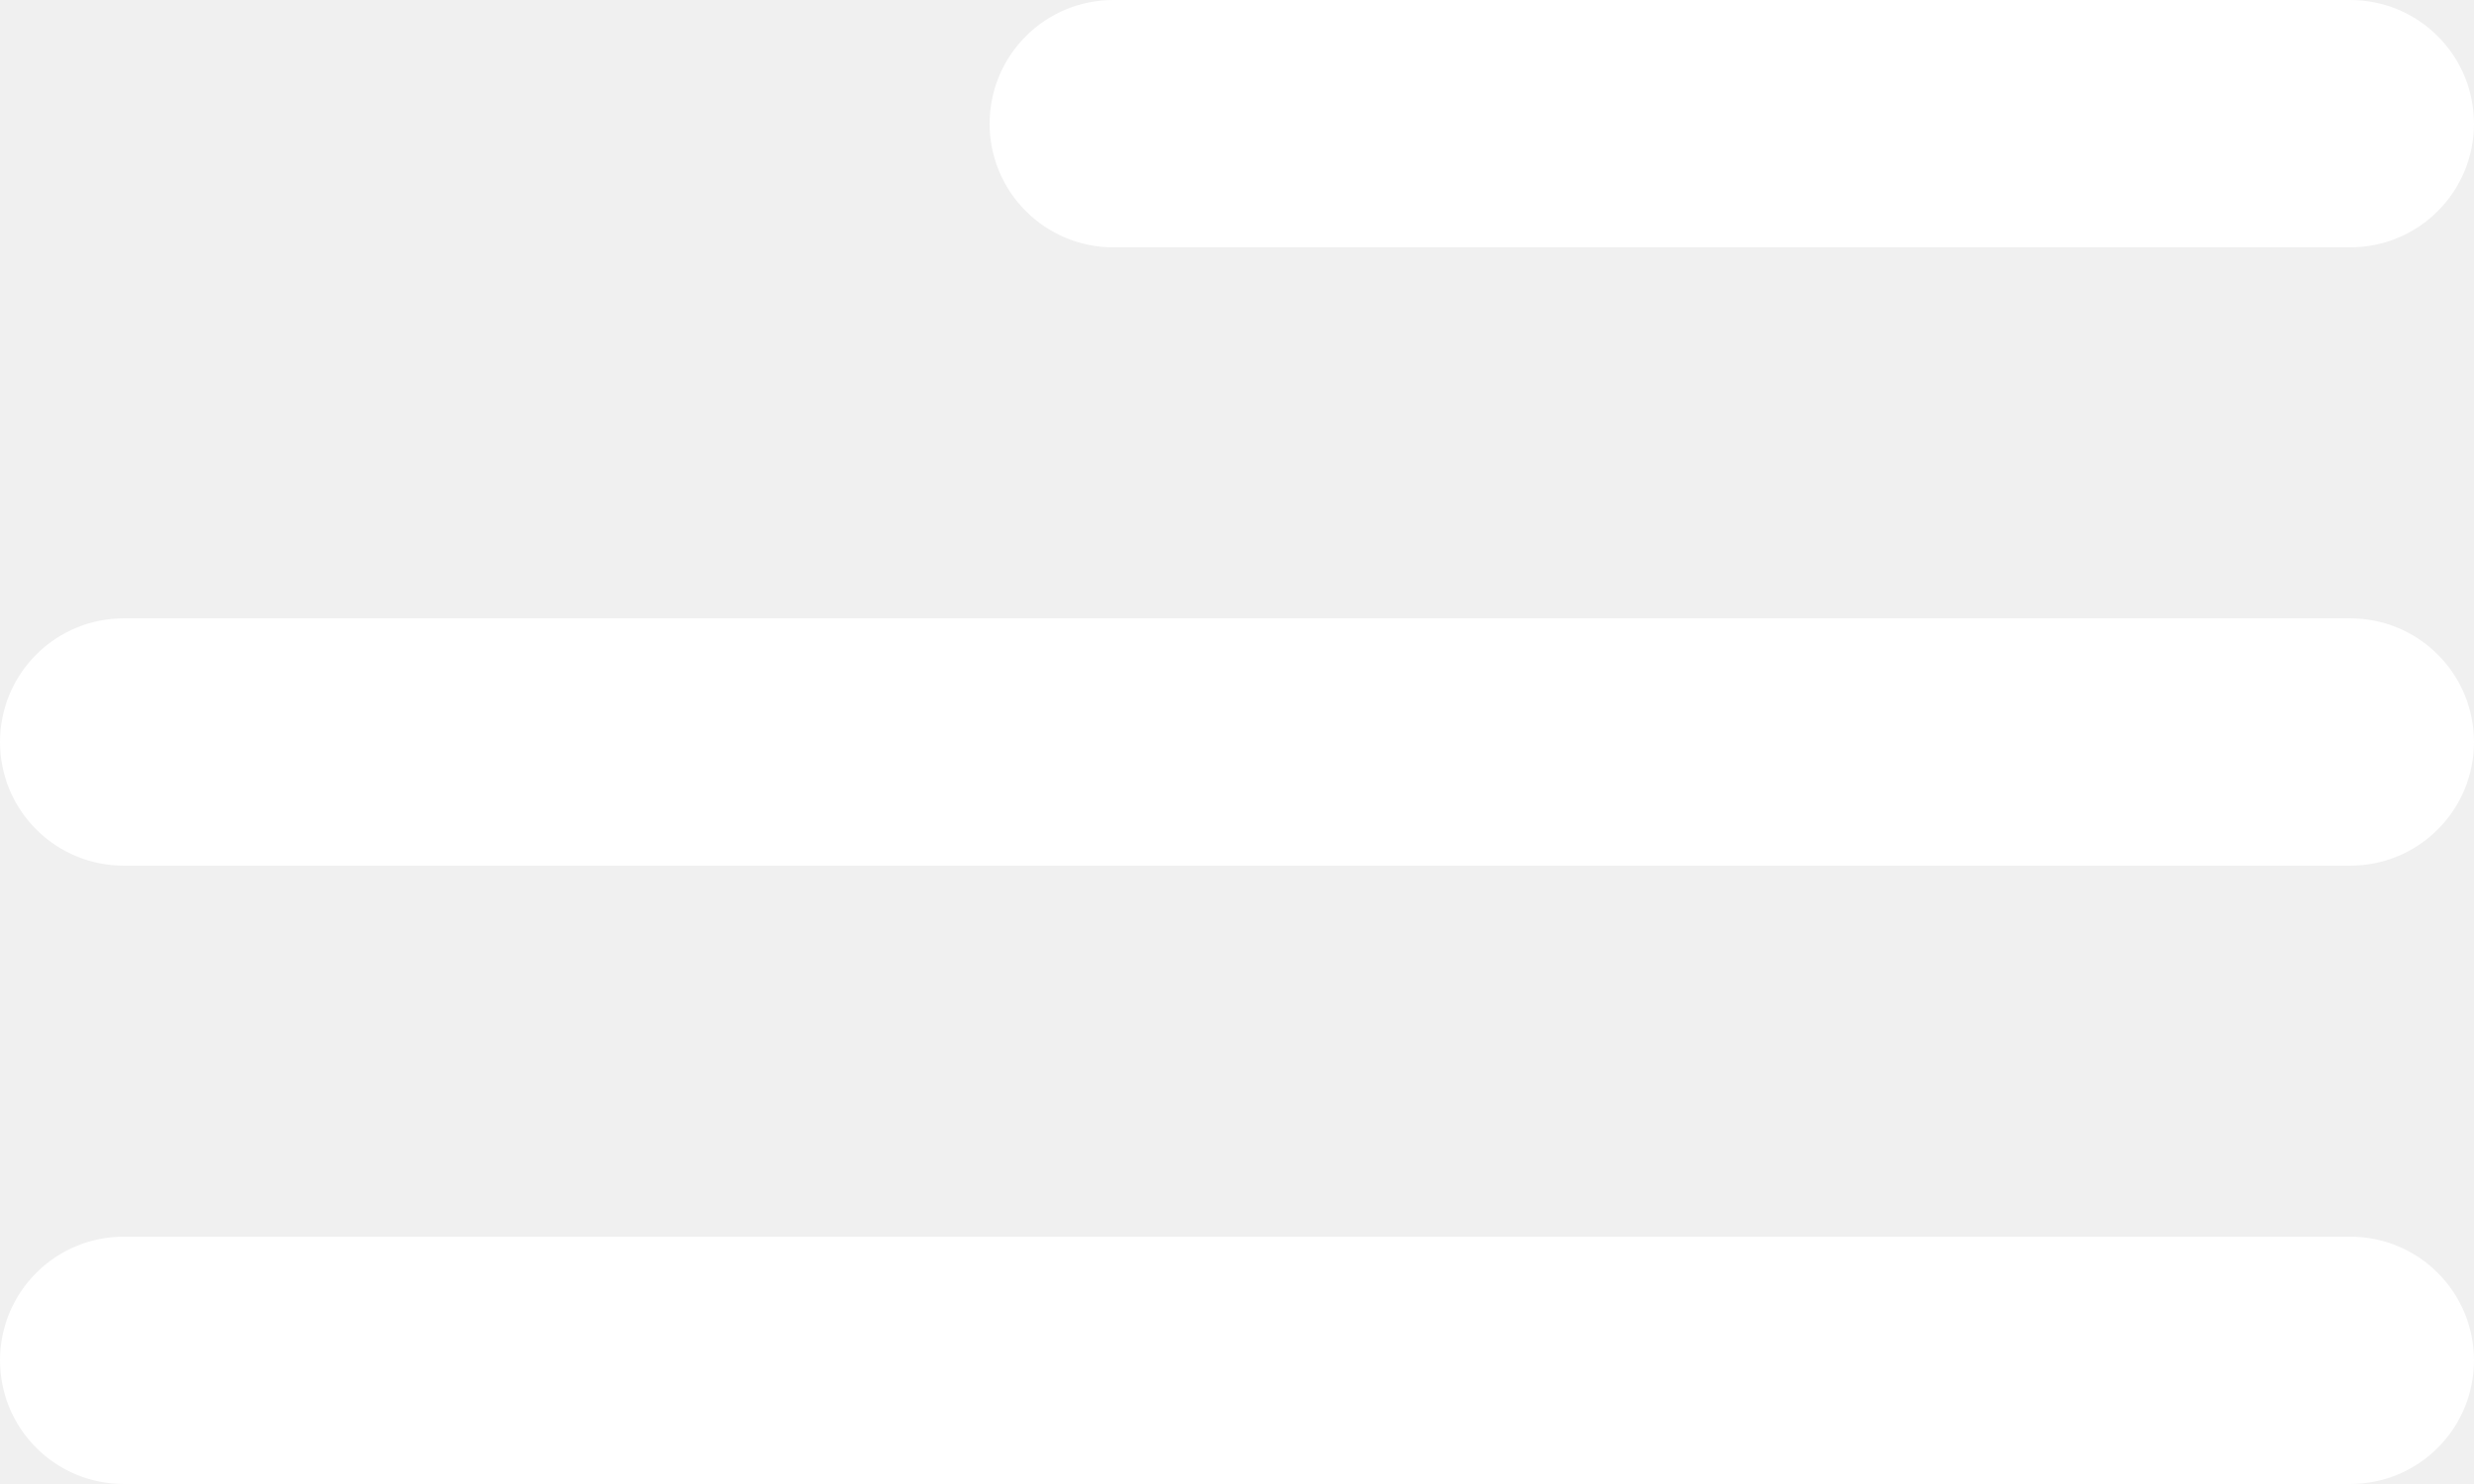
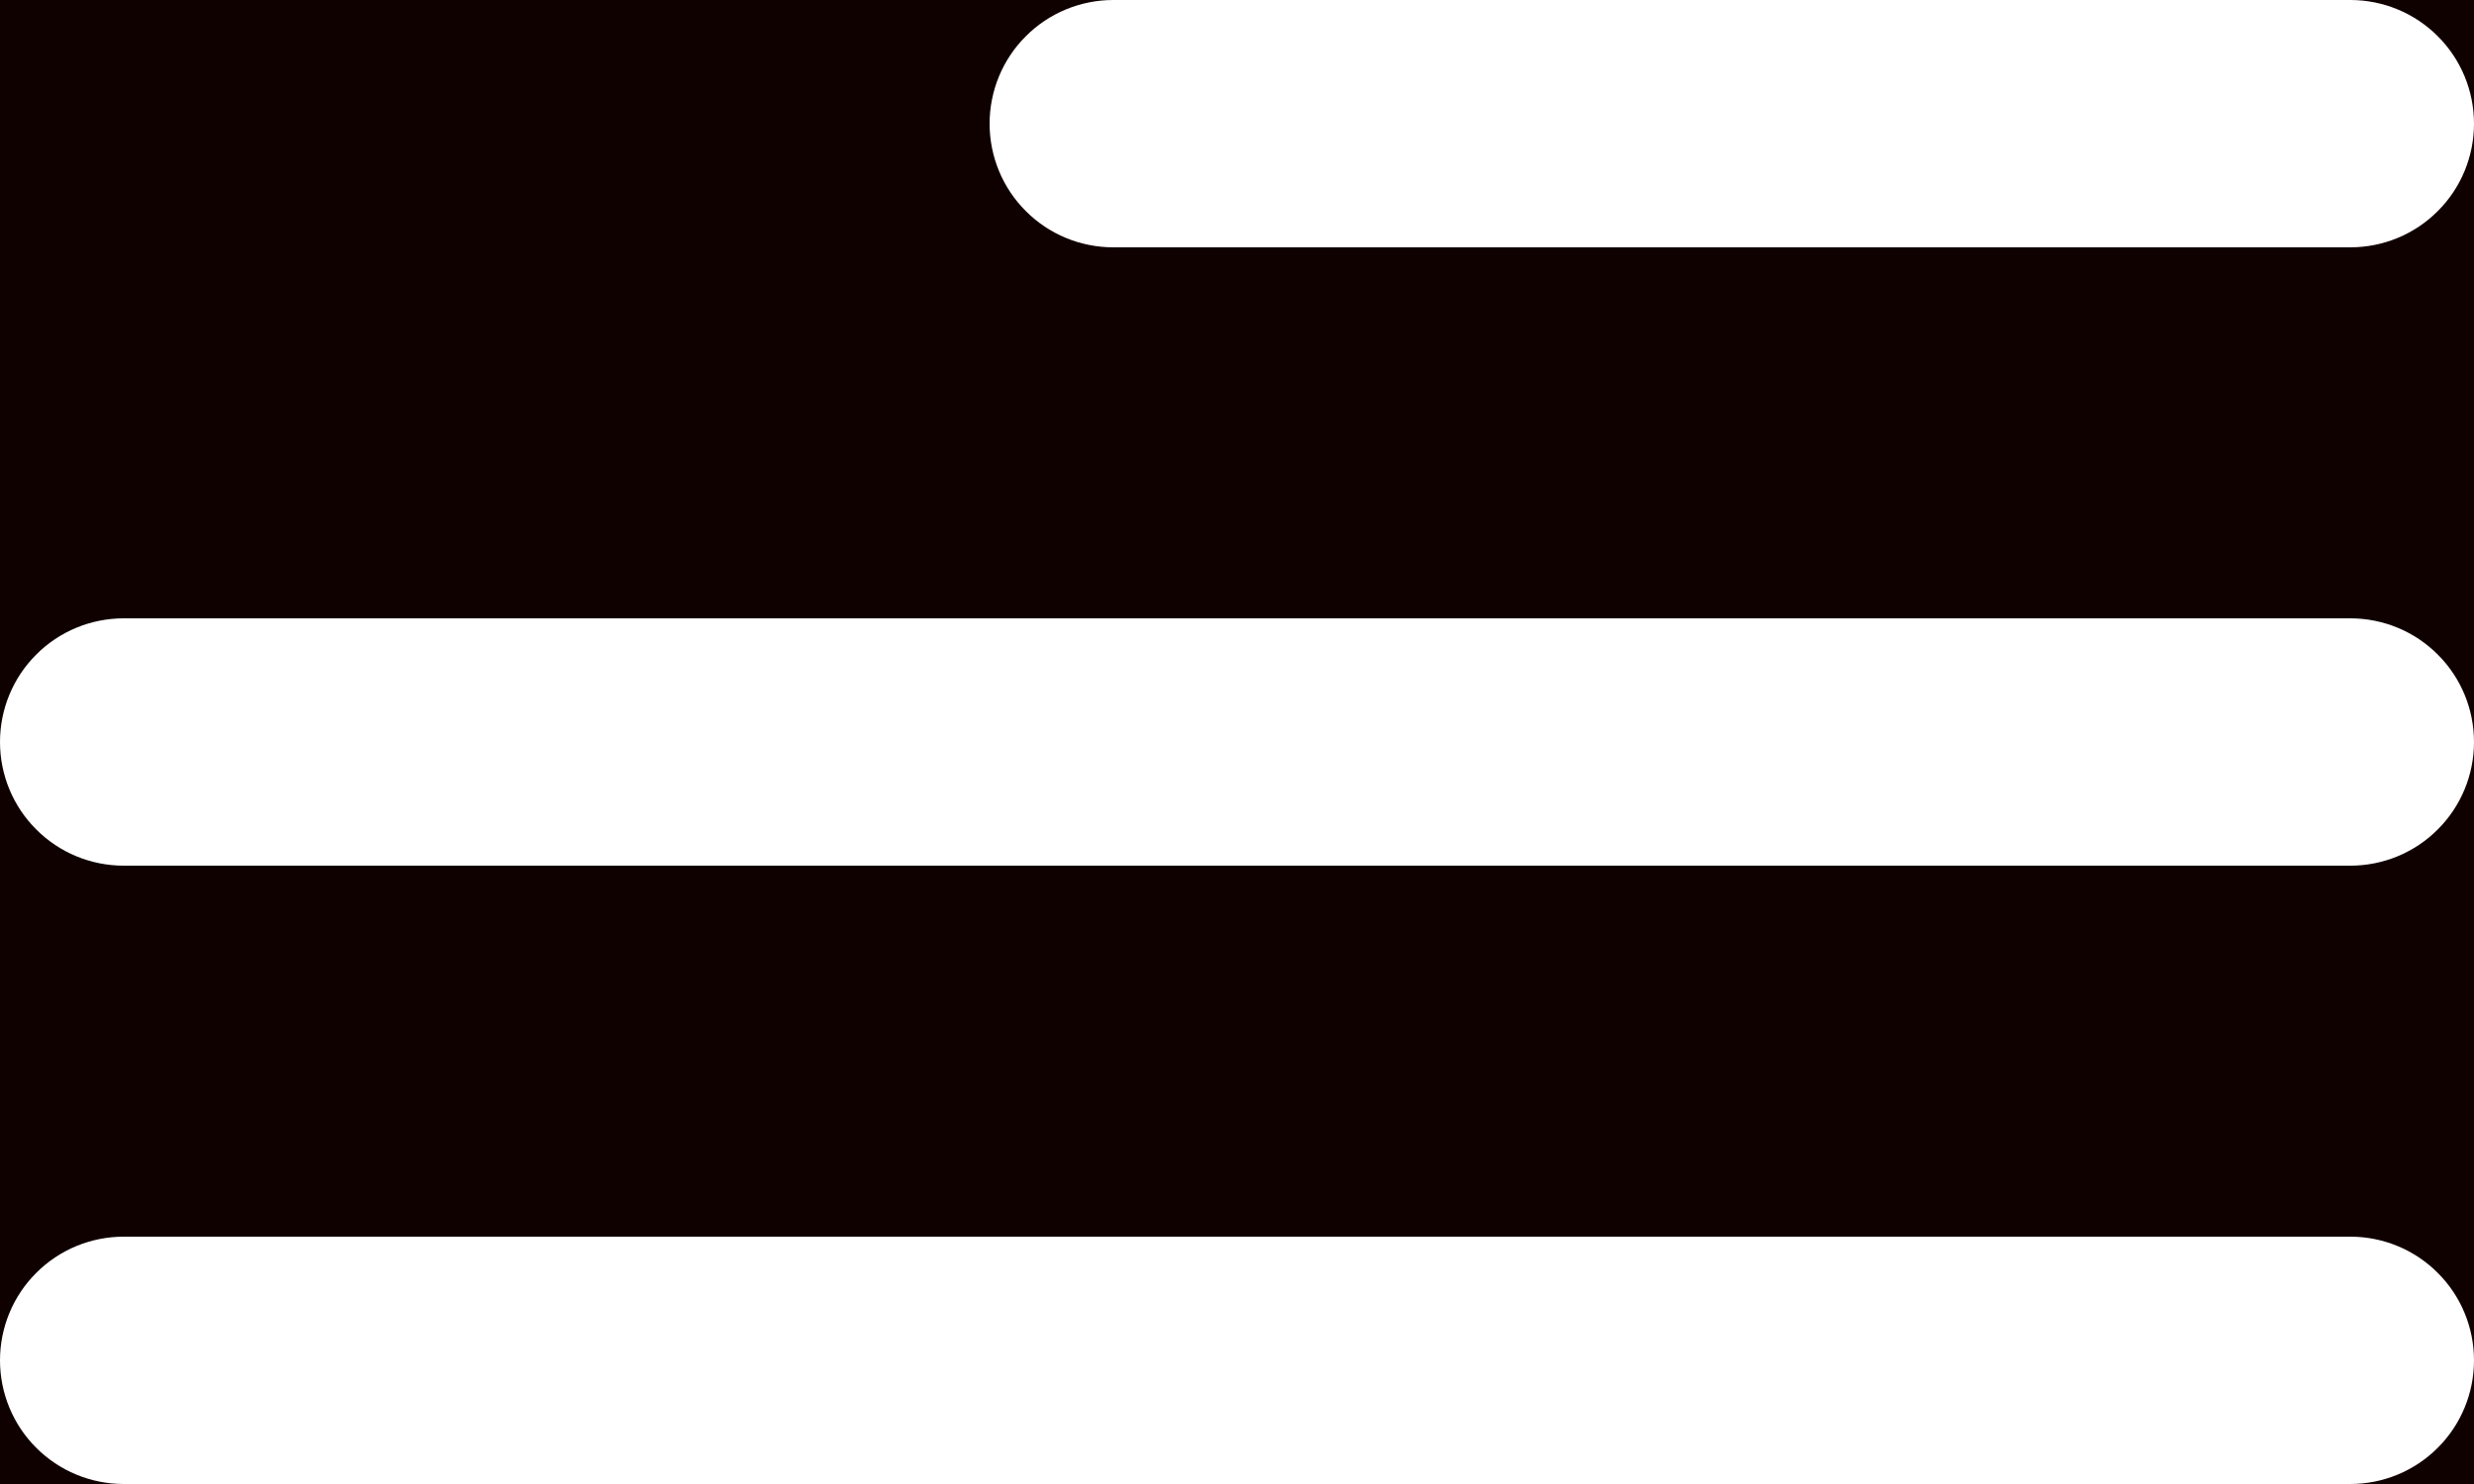
- <svg xmlns="http://www.w3.org/2000/svg" width="20" height="12" viewBox="0 0 20 12" fill="#FFF">
-   <path d="M9 2L19 2C19.265 2 19.52 1.895 19.707 1.707C19.895 1.52 20 1.265 20 1C20 0.735 19.895 0.48 19.707 0.293C19.52 0.105 19.265 0 19 0L9 0C8.735 0 8.48 0.105 8.293 0.293C8.105 0.48 8 0.735 8 1C8 1.265 8.105 1.52 8.293 1.707C8.48 1.895 8.735 2 9 2ZM19 10L1 10C0.735 10 0.48 10.105 0.293 10.293C0.105 10.48 0 10.735 0 11C0 11.265 0.105 11.52 0.293 11.707C0.48 11.895 0.735 12 1 12L19 12C19.265 12 19.52 11.895 19.707 11.707C19.895 11.52 20 11.265 20 11C20 10.735 19.895 10.48 19.707 10.293C19.52 10.105 19.265 10 19 10V10ZM1 7L19 7C19.265 7 19.52 6.895 19.707 6.707C19.895 6.52 20 6.265 20 6C20 5.735 19.895 5.48 19.707 5.293C19.52 5.105 19.265 5 19 5L1 5C0.735 5 0.48 5.105 0.293 5.293C0.105 5.48 0 5.735 0 6C0 6.265 0.105 6.52 0.293 6.707C0.48 6.895 0.735 7 1 7Z" fill="#FFFFFF" />
+ <svg xmlns="http://www.w3.org/2000/svg" width="20" height="12" viewBox="0 0 20 12" fill="none">
+   <g clip-path="url(#clip0_1_5)">
+     <rect width="20" height="12" fill="#100101" />
+     <path d="M9 2H19C19.265 2 19.52 1.895 19.707 1.707C19.895 1.52 20 1.265 20 1C20 0.735 19.895 0.48 19.707 0.293C19.52 0.105 19.265 0 19 0H9C8.735 0 8.48 0.105 8.293 0.293C8.105 0.48 8 0.735 8 1C8 1.265 8.105 1.52 8.293 1.707C8.48 1.895 8.735 2 9 2ZM19 10H1C0.735 10 0.48 10.105 0.293 10.293C0.105 10.48 0 10.735 0 11C0 11.265 0.105 11.52 0.293 11.707C0.48 11.895 0.735 12 1 12H19C19.265 12 19.52 11.895 19.707 11.707C19.895 11.52 20 11.265 20 11C20 10.735 19.895 10.48 19.707 10.293C19.52 10.105 19.265 10 19 10ZM1 7H19C19.265 7 19.52 6.895 19.707 6.707C19.895 6.52 20 6.265 20 6C20 5.735 19.895 5.48 19.707 5.293C19.52 5.105 19.265 5 19 5H1C0.735 5 0.48 5.105 0.293 5.293C0.105 5.48 0 5.735 0 6C0 6.265 0.105 6.52 0.293 6.707C0.48 6.895 0.735 7 1 7Z" fill="white" />
+   </g>
+   <defs>
+     <clipPath id="clip0_1_5">
+       <rect width="20" height="12" fill="white" />
+     </clipPath>
+   </defs>
</svg>
